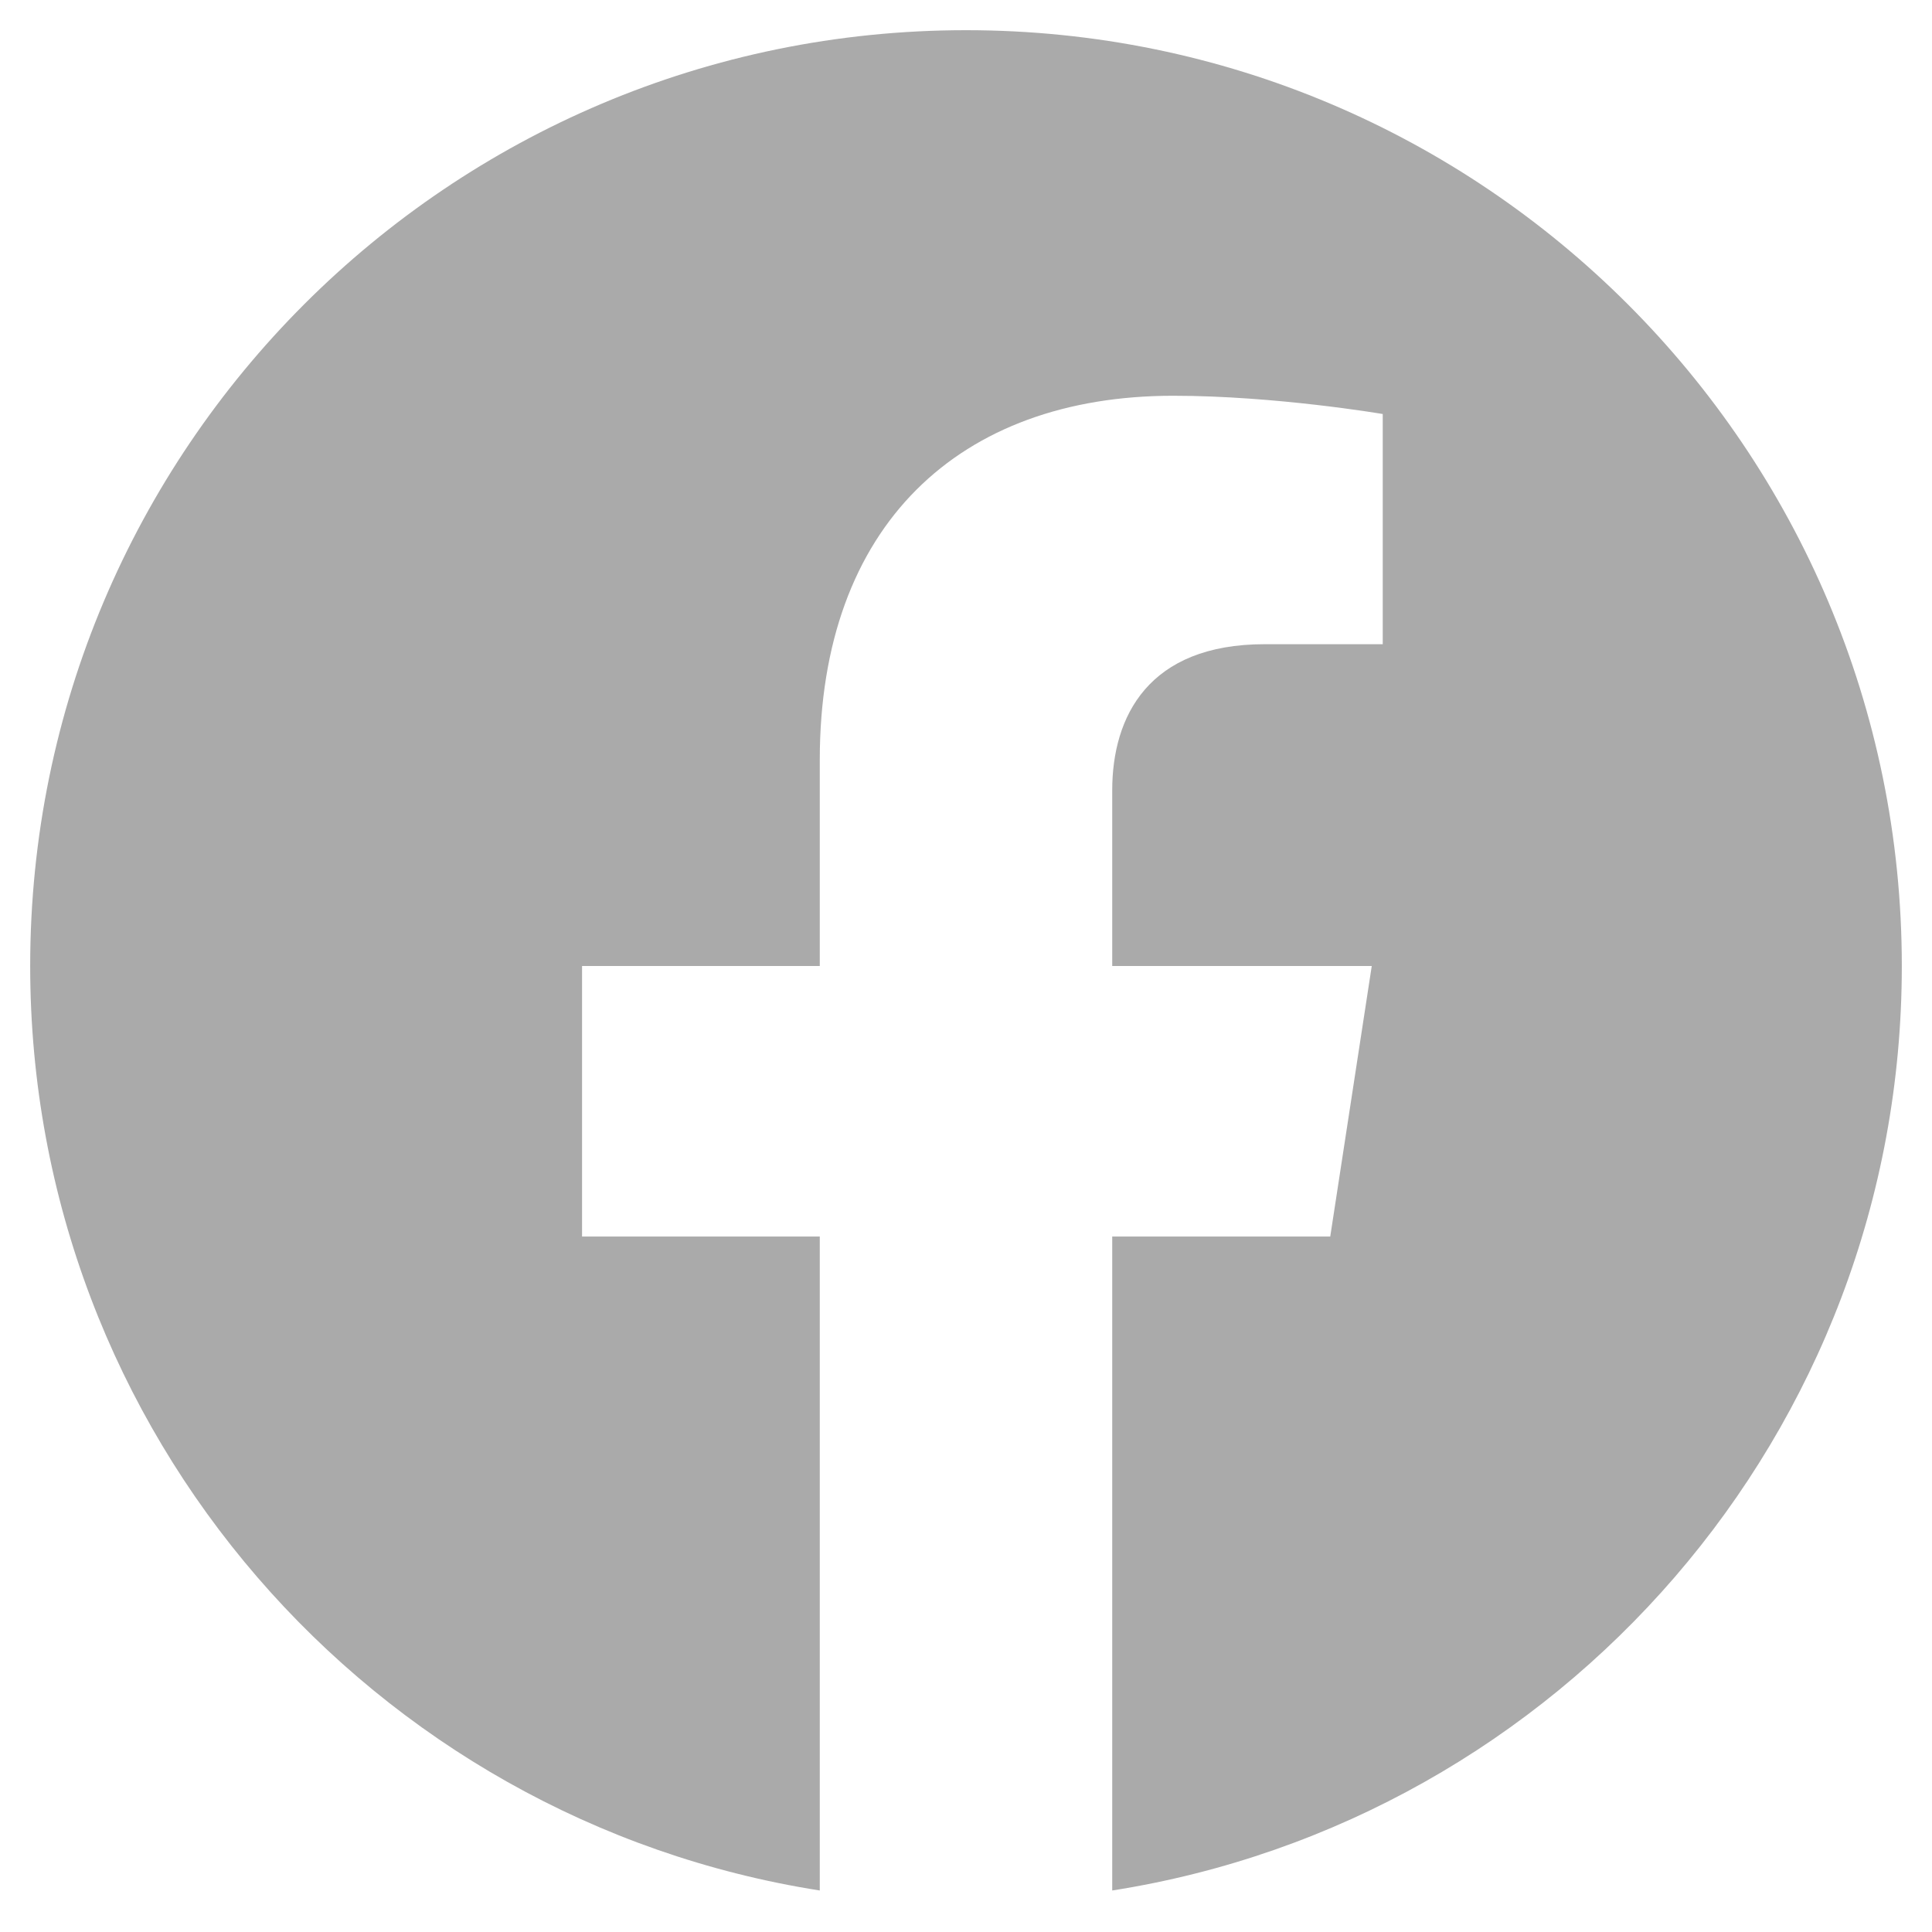
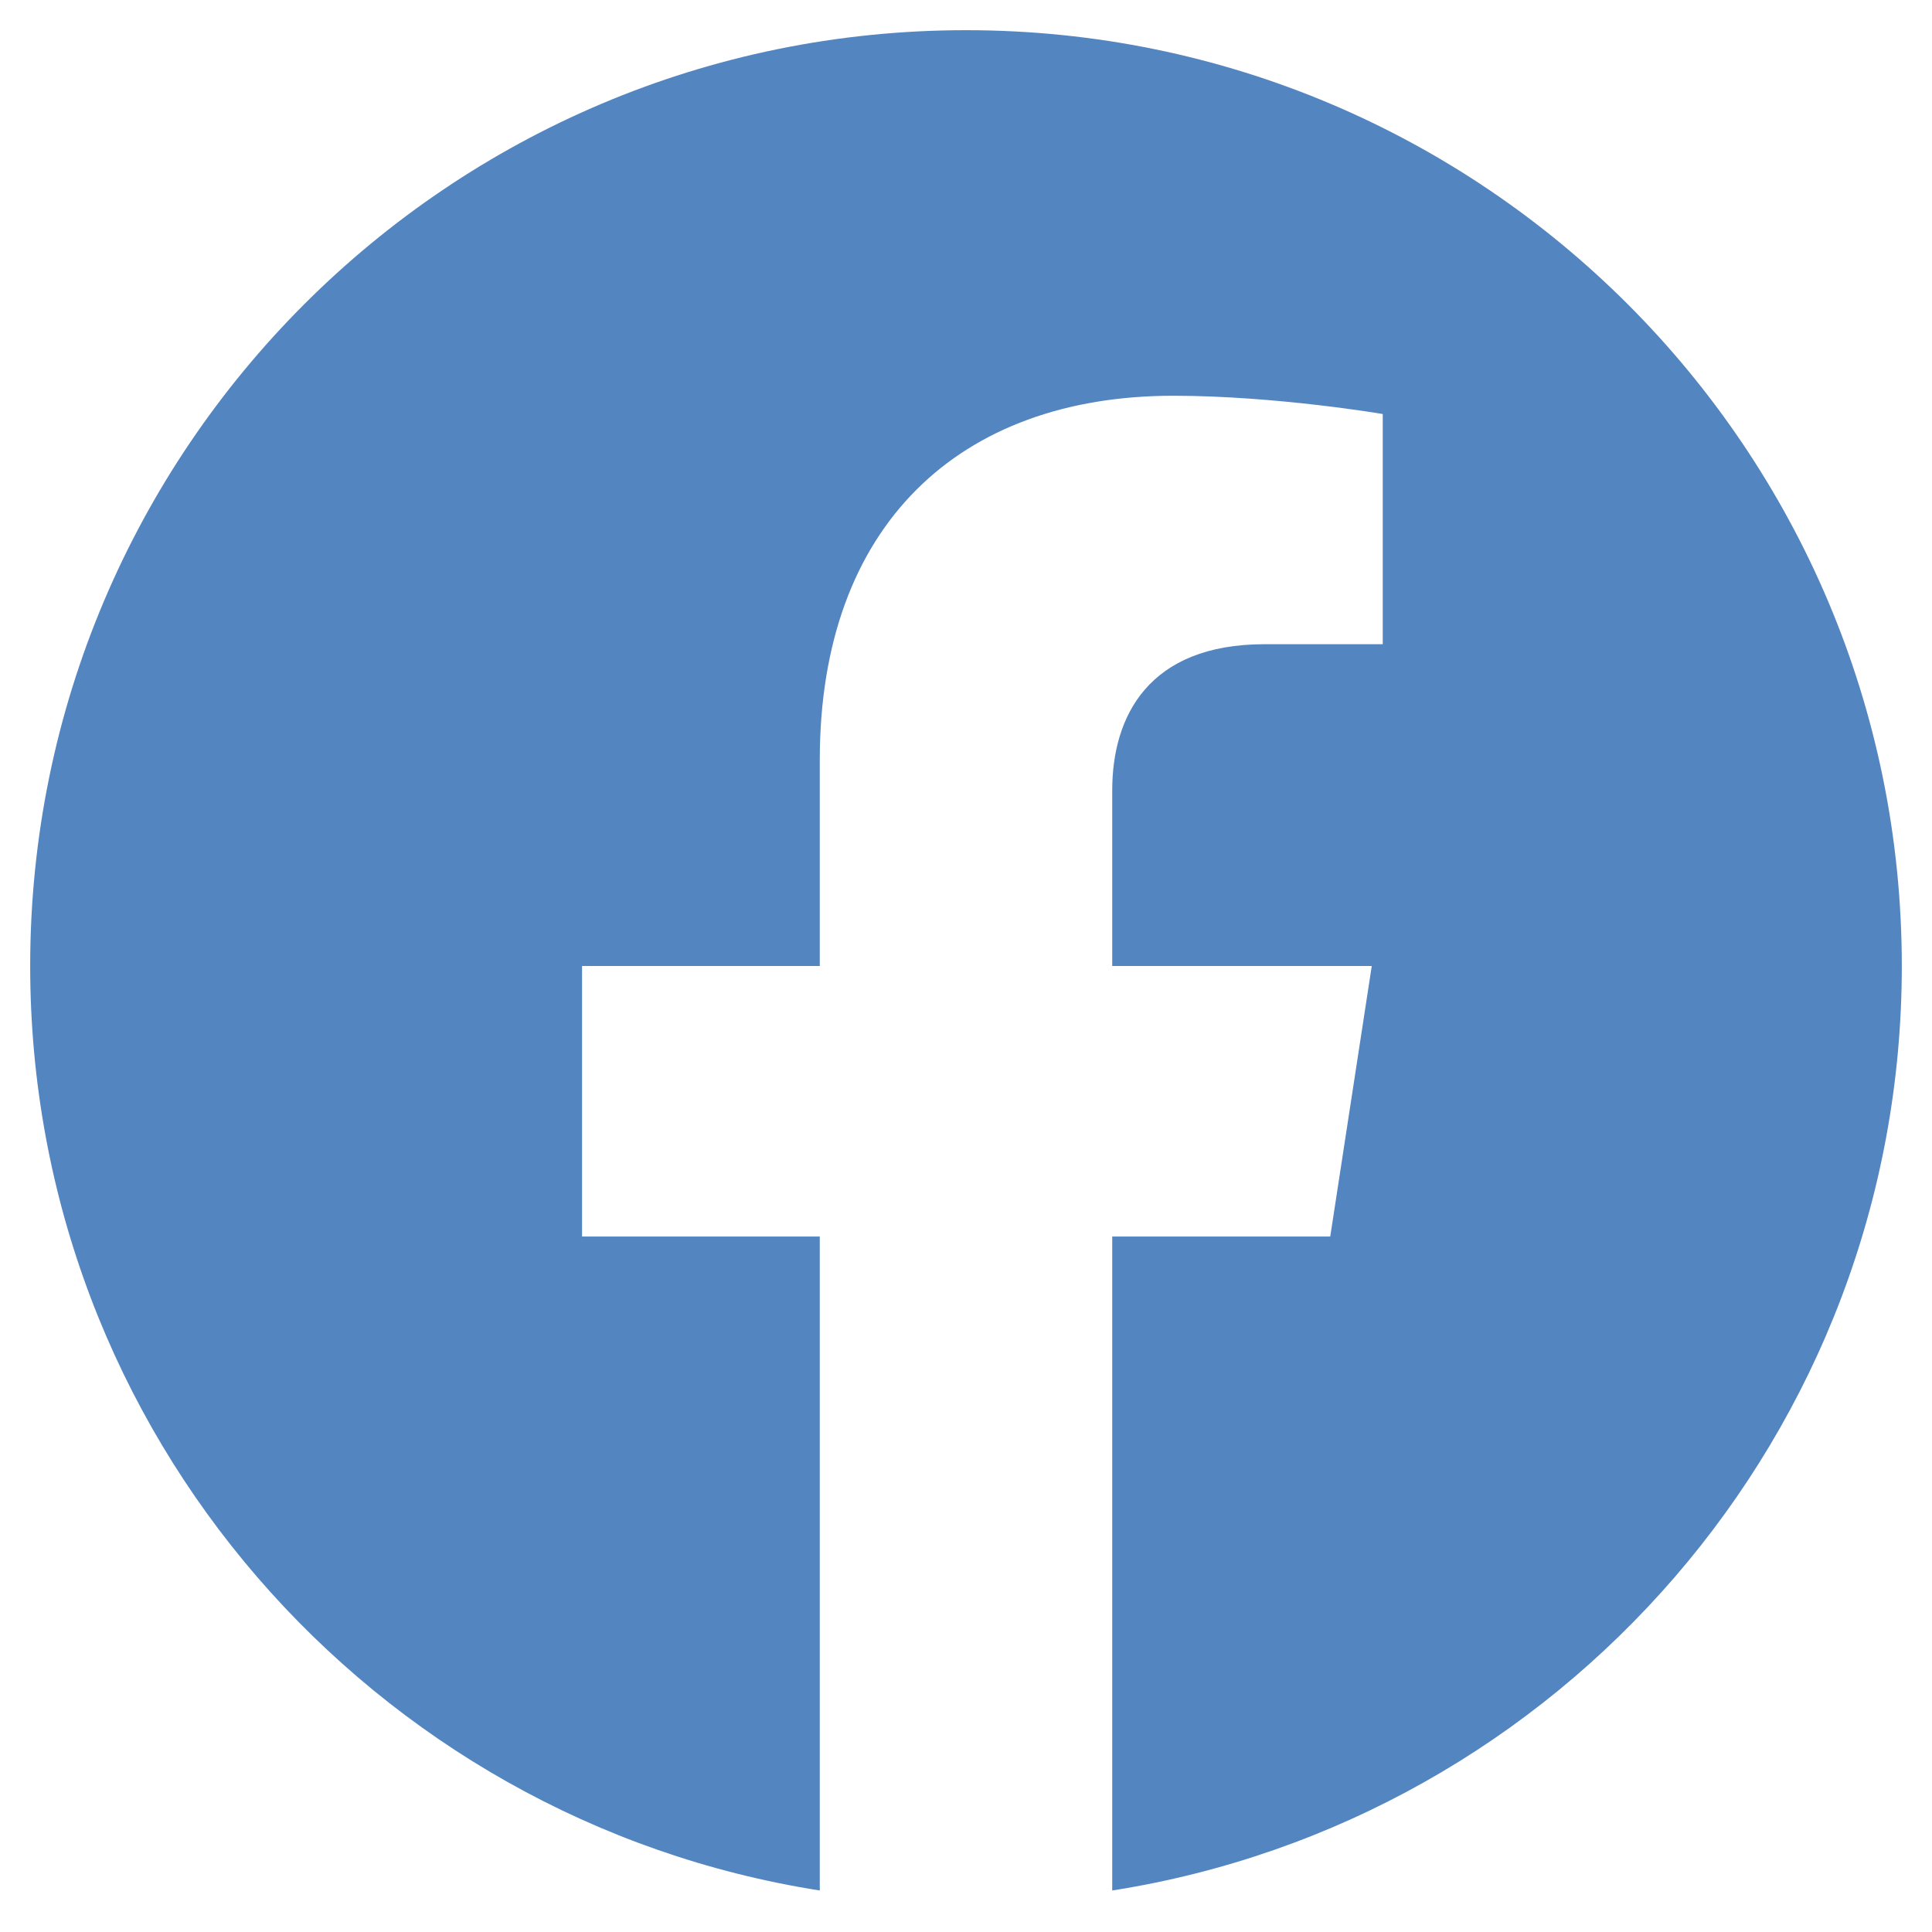
- <svg xmlns="http://www.w3.org/2000/svg" viewBox="0 0 512 512" fill="#AAA">
+ <svg xmlns="http://www.w3.org/2000/svg" viewBox="0 0 512 512" fill="#5385C1">
  <path d="M504 256C504 119 393 8 256 8S8 119 8 256c0 123.78 90.69 226.38 209.25 245V327.69h-63V256h63v-54.64c0-62.15 37-96.48 93.67-96.48 27.14 0 55.52 4.84 55.52 4.84v61h-31.28c-30.8 0-40.41 19.12-40.41 38.73V256h68.78l-11 71.69h-57.78V501C413.31 482.38 504 379.78 504 256z" />
</svg>
